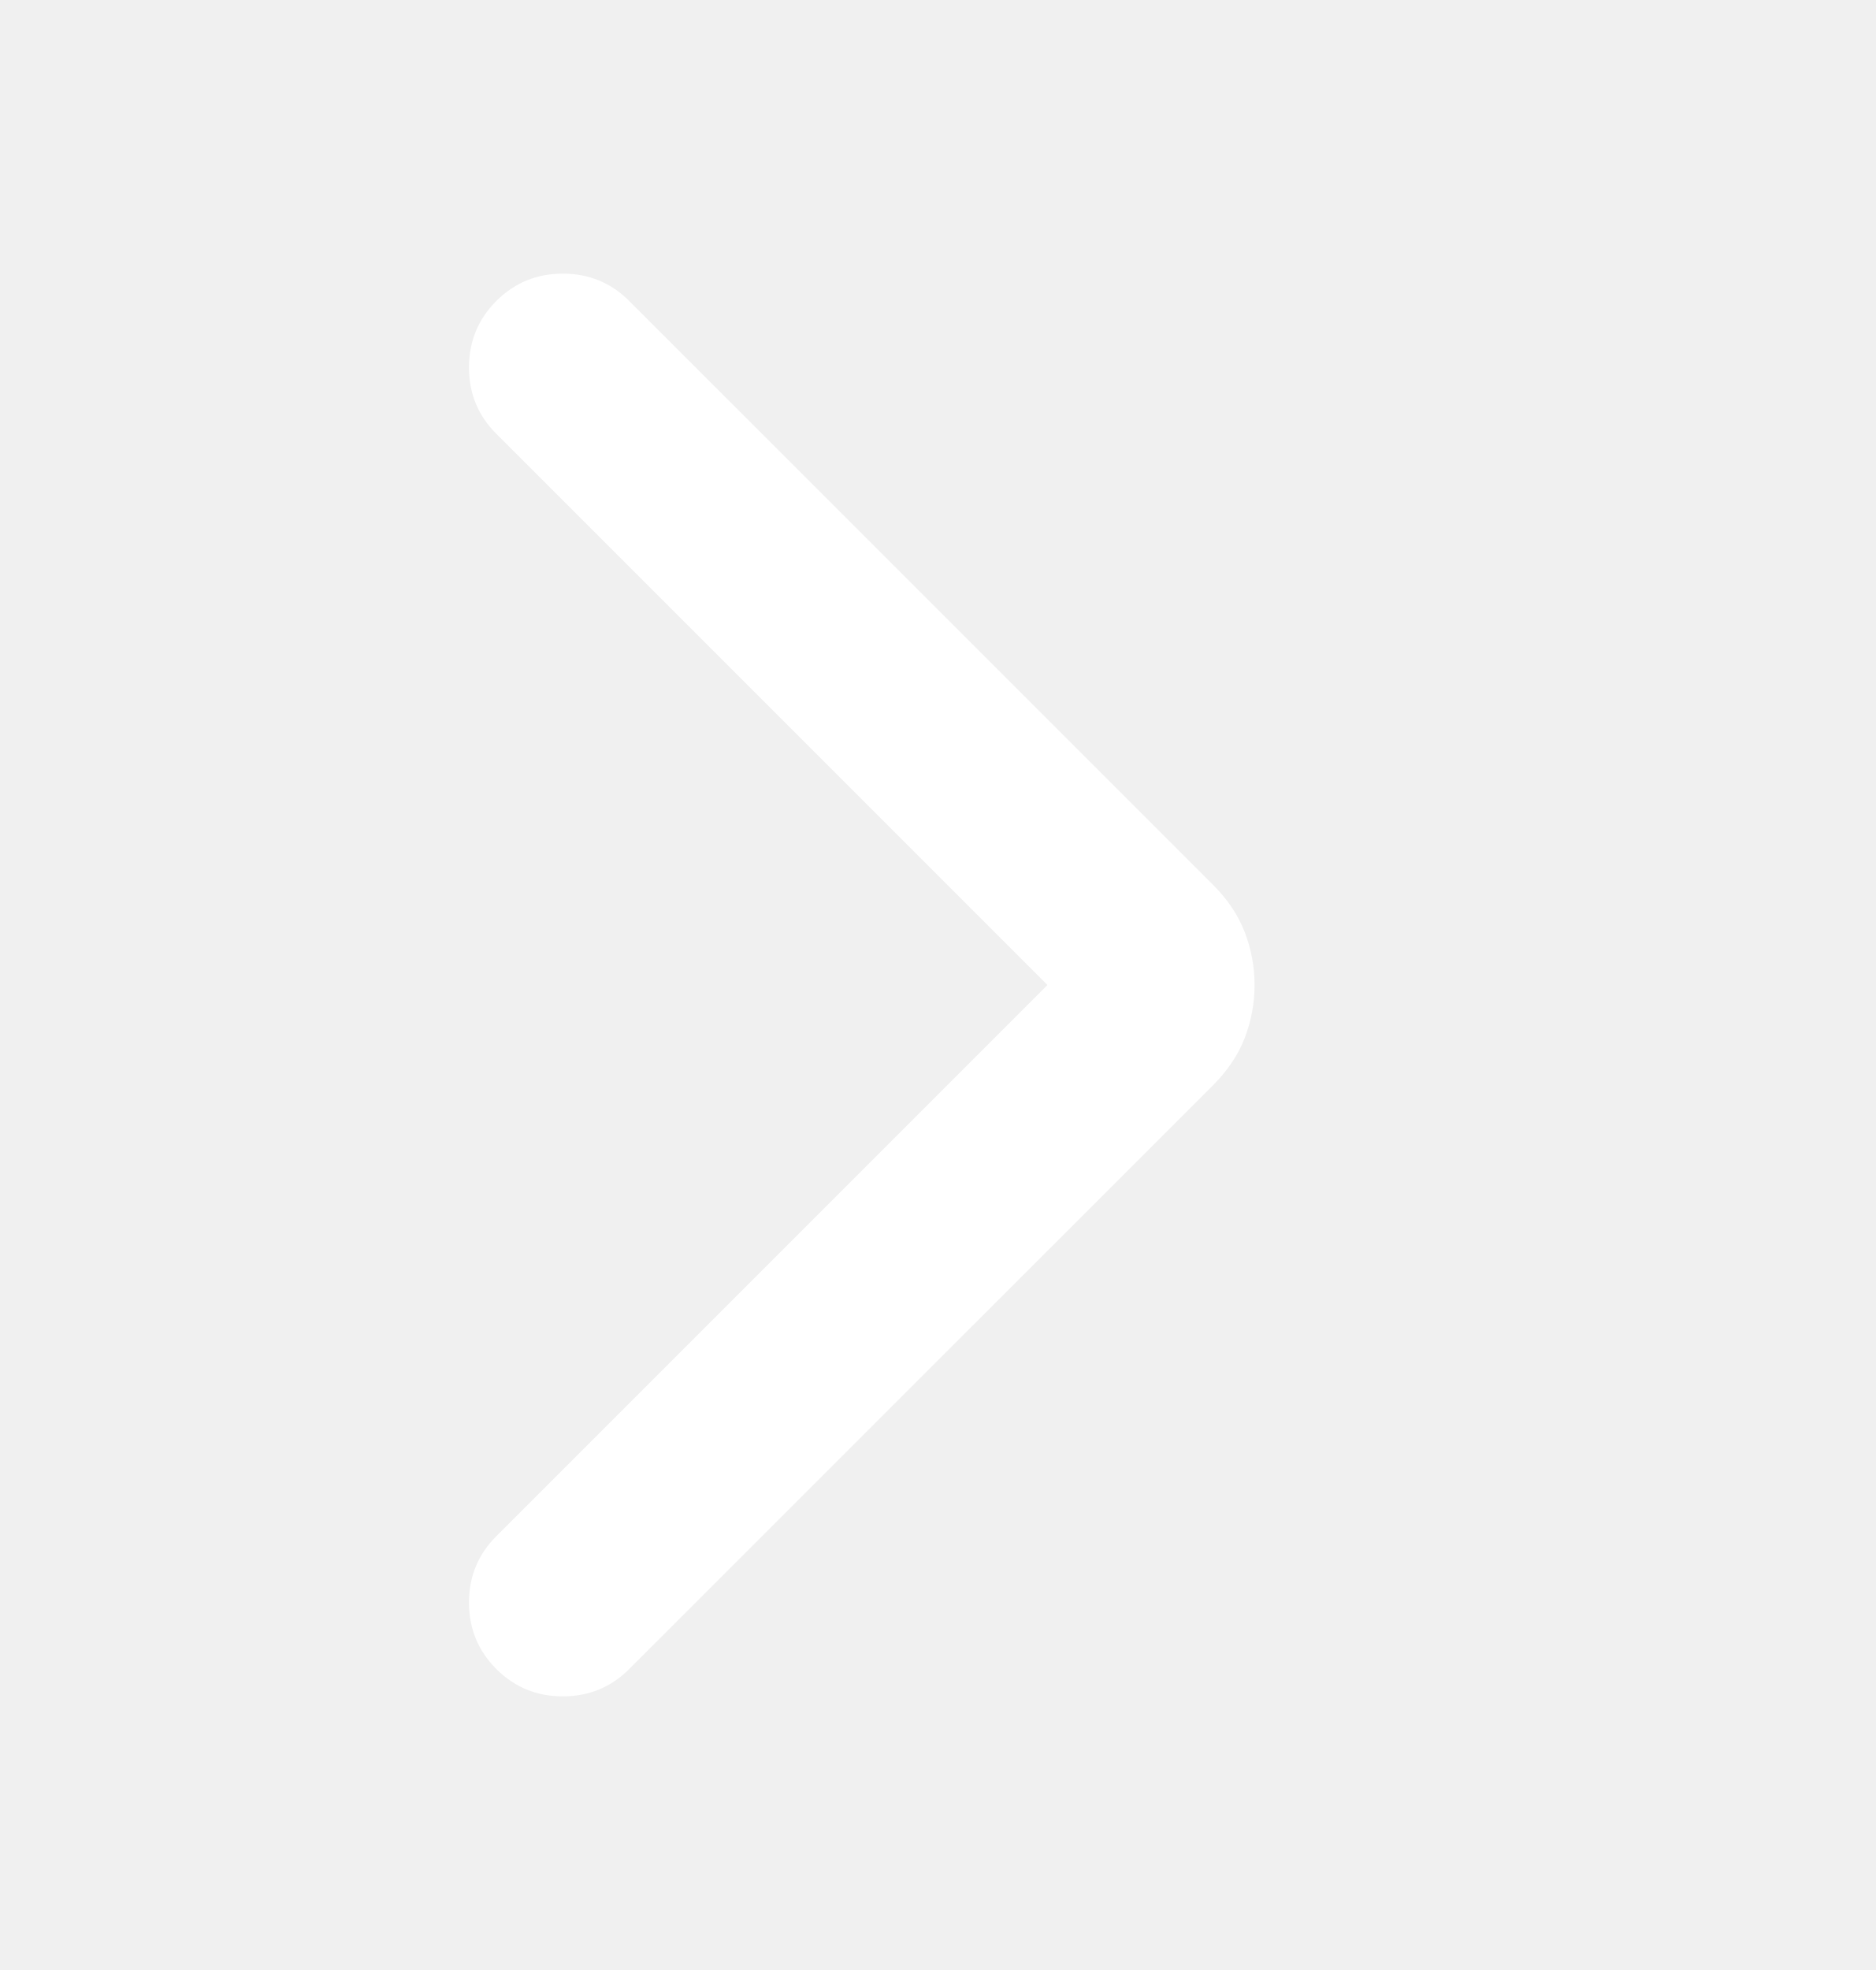
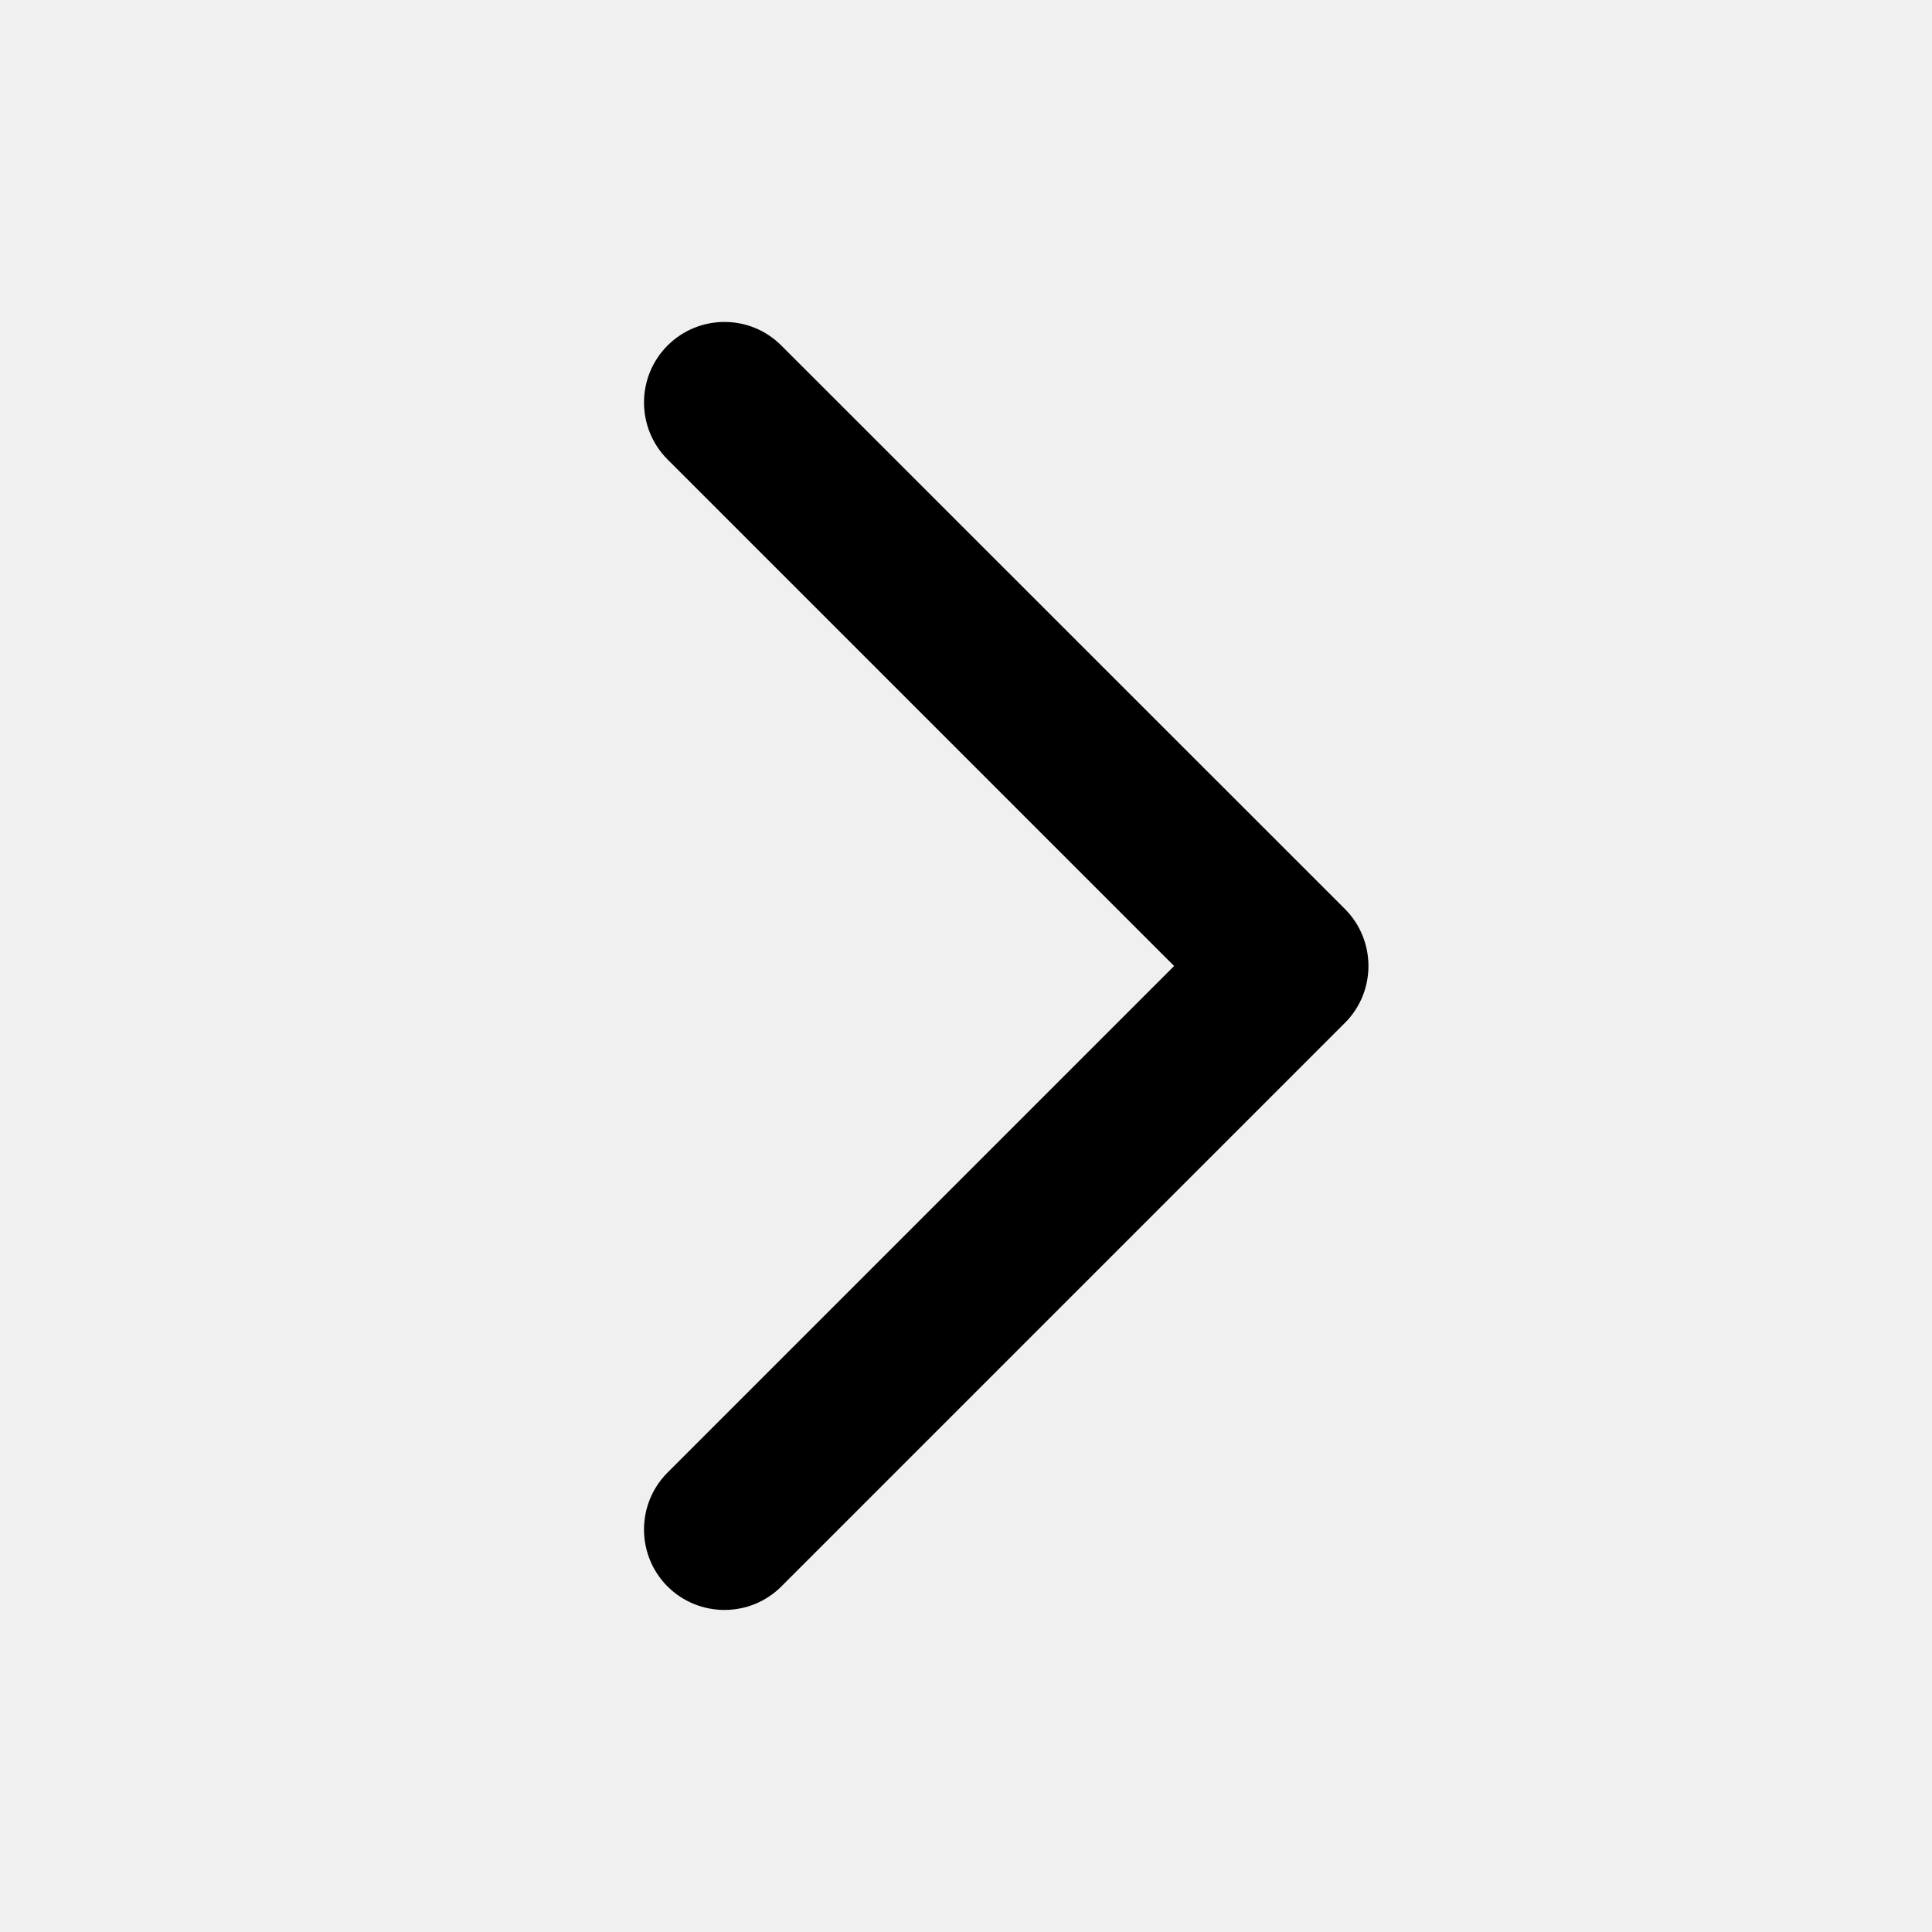
- <svg xmlns="http://www.w3.org/2000/svg" width="20" height="21" viewBox="0 0 20 21" fill="none">
-   <mask id="mask0_418_2409" style="mask-type:alpha" maskUnits="userSpaceOnUse" x="0" y="0" width="20" height="21">
-     <rect y="0.5" width="20" height="20" fill="#D9D9D9" />
-   </mask>
-   <g mask="url(#mask0_418_2409)">
-     <path d="M11.167 10.5L5.292 4.625C5.097 4.431 5 4.195 5 3.917C5 3.639 5.097 3.403 5.292 3.208C5.486 3.014 5.722 2.917 6 2.917C6.278 2.917 6.514 3.014 6.708 3.208L12.938 9.438C13.09 9.59 13.201 9.757 13.271 9.938C13.34 10.118 13.375 10.306 13.375 10.5C13.375 10.694 13.34 10.882 13.271 11.063C13.201 11.243 13.09 11.41 12.938 11.563L6.708 17.792C6.514 17.986 6.278 18.083 6 18.083C5.722 18.083 5.486 17.986 5.292 17.792C5.097 17.597 5 17.361 5 17.083C5 16.806 5.097 16.57 5.292 16.375L11.167 10.5Z" fill="white" />
-   </g>
+ <svg xmlns="http://www.w3.org/2000/svg" width="14" height="14" viewBox="0 0 14 14" fill="none">
+   <path fill-rule="evenodd" clip-rule="evenodd" d="M4.837 11.496C4.61 11.268 4.61 10.899 4.837 10.671L8.508 7L4.837 3.329C4.61 3.101 4.61 2.732 4.837 2.504C5.065 2.276 5.435 2.276 5.662 2.504L9.746 6.587C9.973 6.815 9.973 7.185 9.746 7.412L5.662 11.496C5.435 11.723 5.065 11.723 4.837 11.496Z" fill="currentColor" />
</svg>
